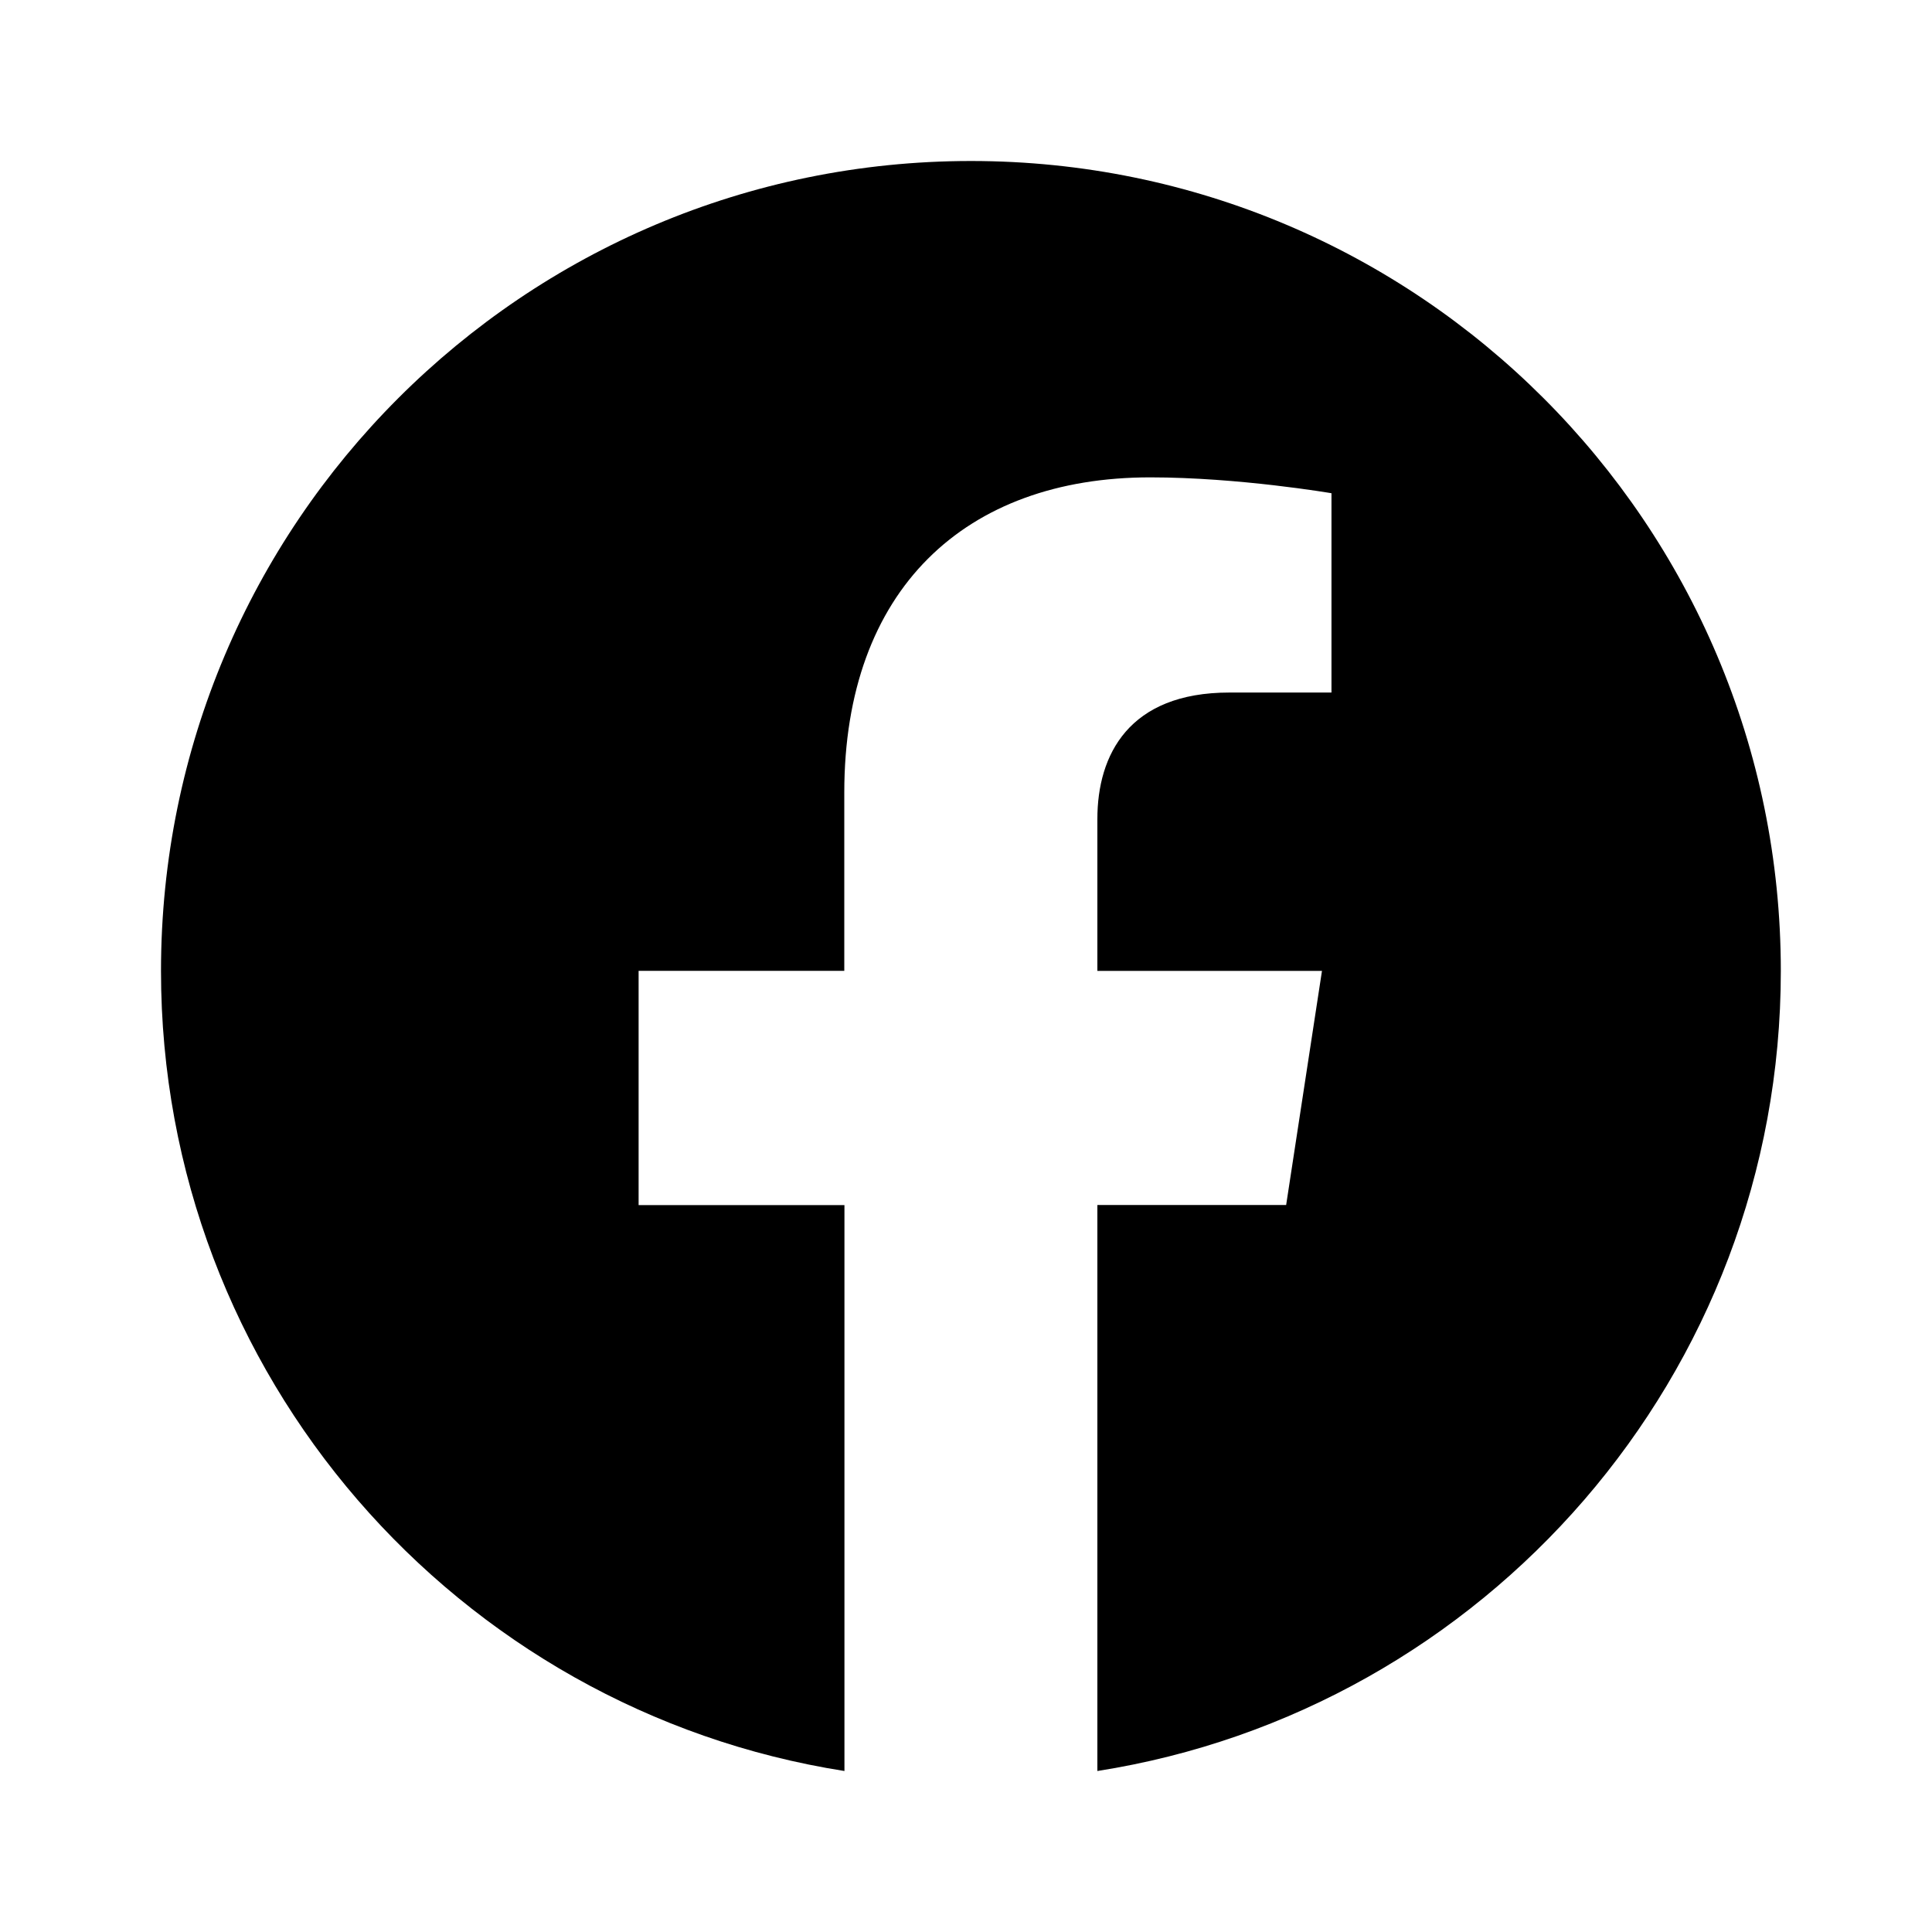
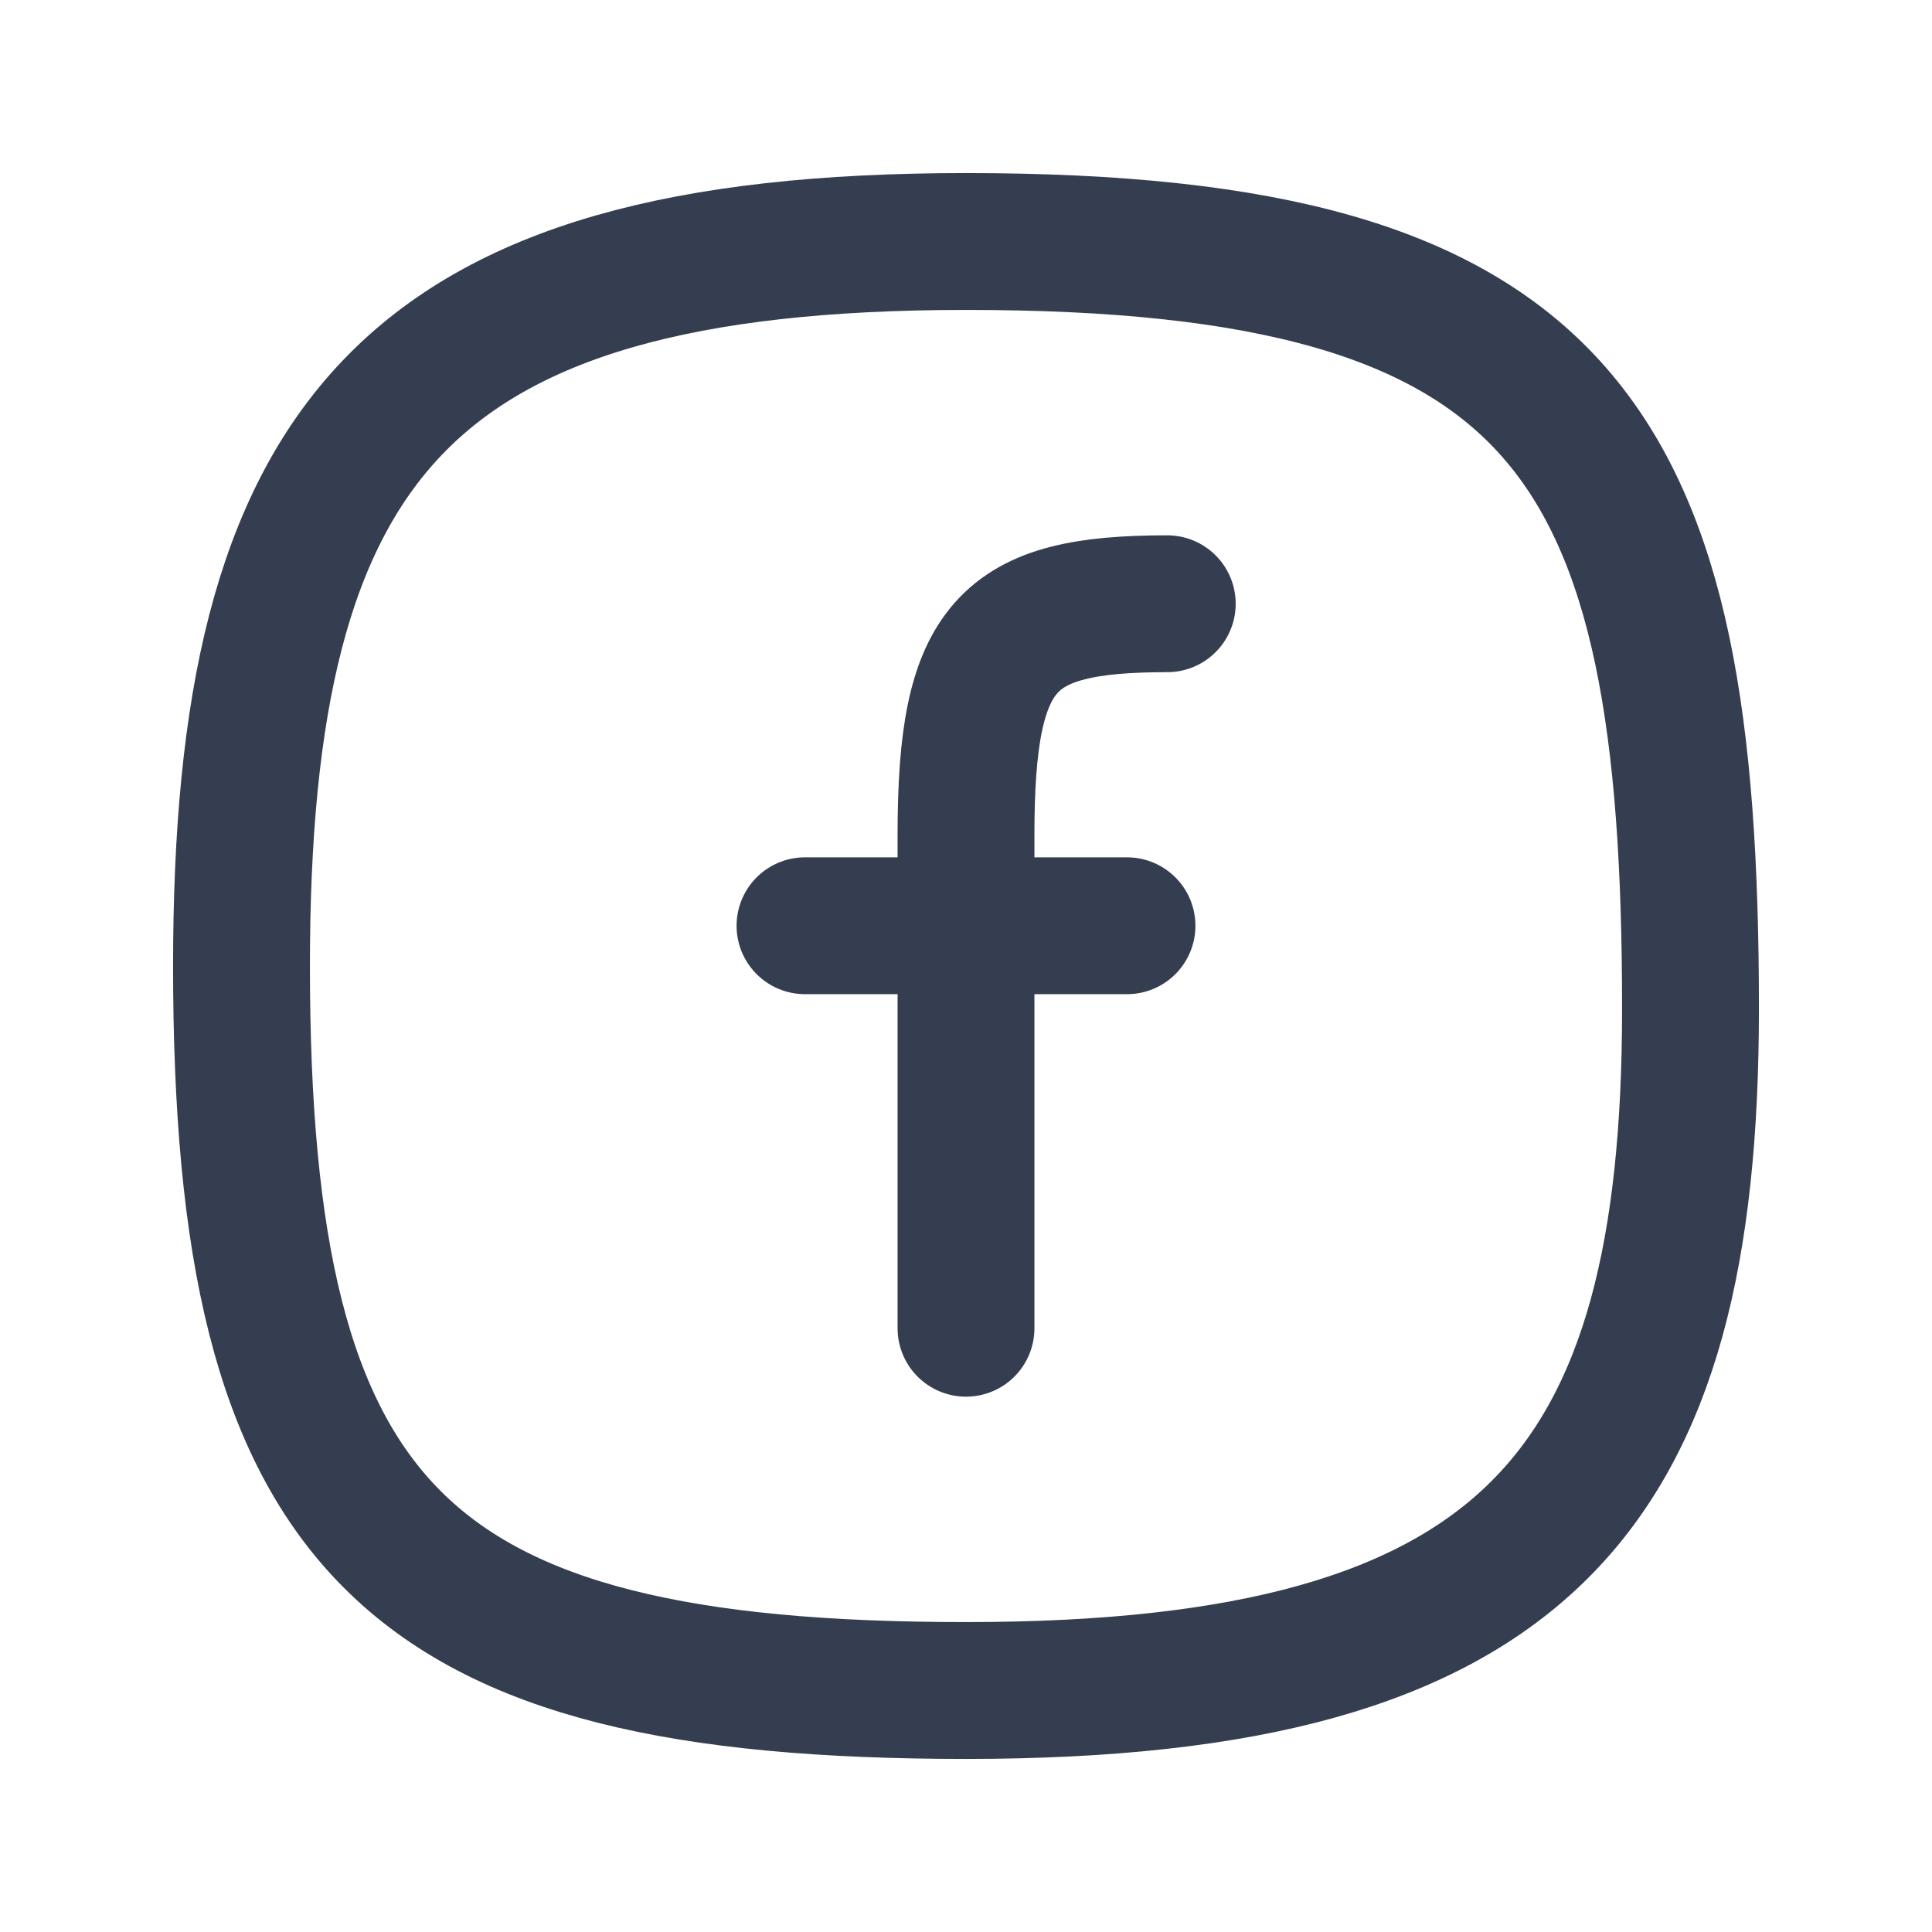
<svg xmlns="http://www.w3.org/2000/svg" viewBox="0 0 24 24" fill="none">
-   <path d="M22.122 12.061C22.122 6.505 17.618 2 12.062 2 6.504 2 2 6.505 2 12.061c0 5.022 3.68 9.184 8.49 9.939v-7.03H7.933v-2.91h2.555V9.845c0-2.522 1.502-3.915 3.8-3.915 1.101 0 2.252.197 2.252.197v2.476h-1.268c-1.25 0-1.64.775-1.64 1.57v1.888h2.79l-.445 2.908h-2.345V22c4.81-.755 8.49-4.917 8.49-9.939Z" fill="currentColor" />
+   <path d="M21 12.53C21 18.5 19 21 12 21s-9-2-9-9c0-6.5 2-9 9-9 7.5 0 9 2.5 9 9.53ZM10 11.5h4" stroke="#353E50" stroke-width="1.7" stroke-linecap="round" stroke-linejoin="round" />
+   <path d="M12 16.5v-6.13c0-2.37.5-2.87 2.5-2.87" stroke="#353E50" stroke-width="1.7" stroke-linecap="round" stroke-linejoin="round" />
</svg>
